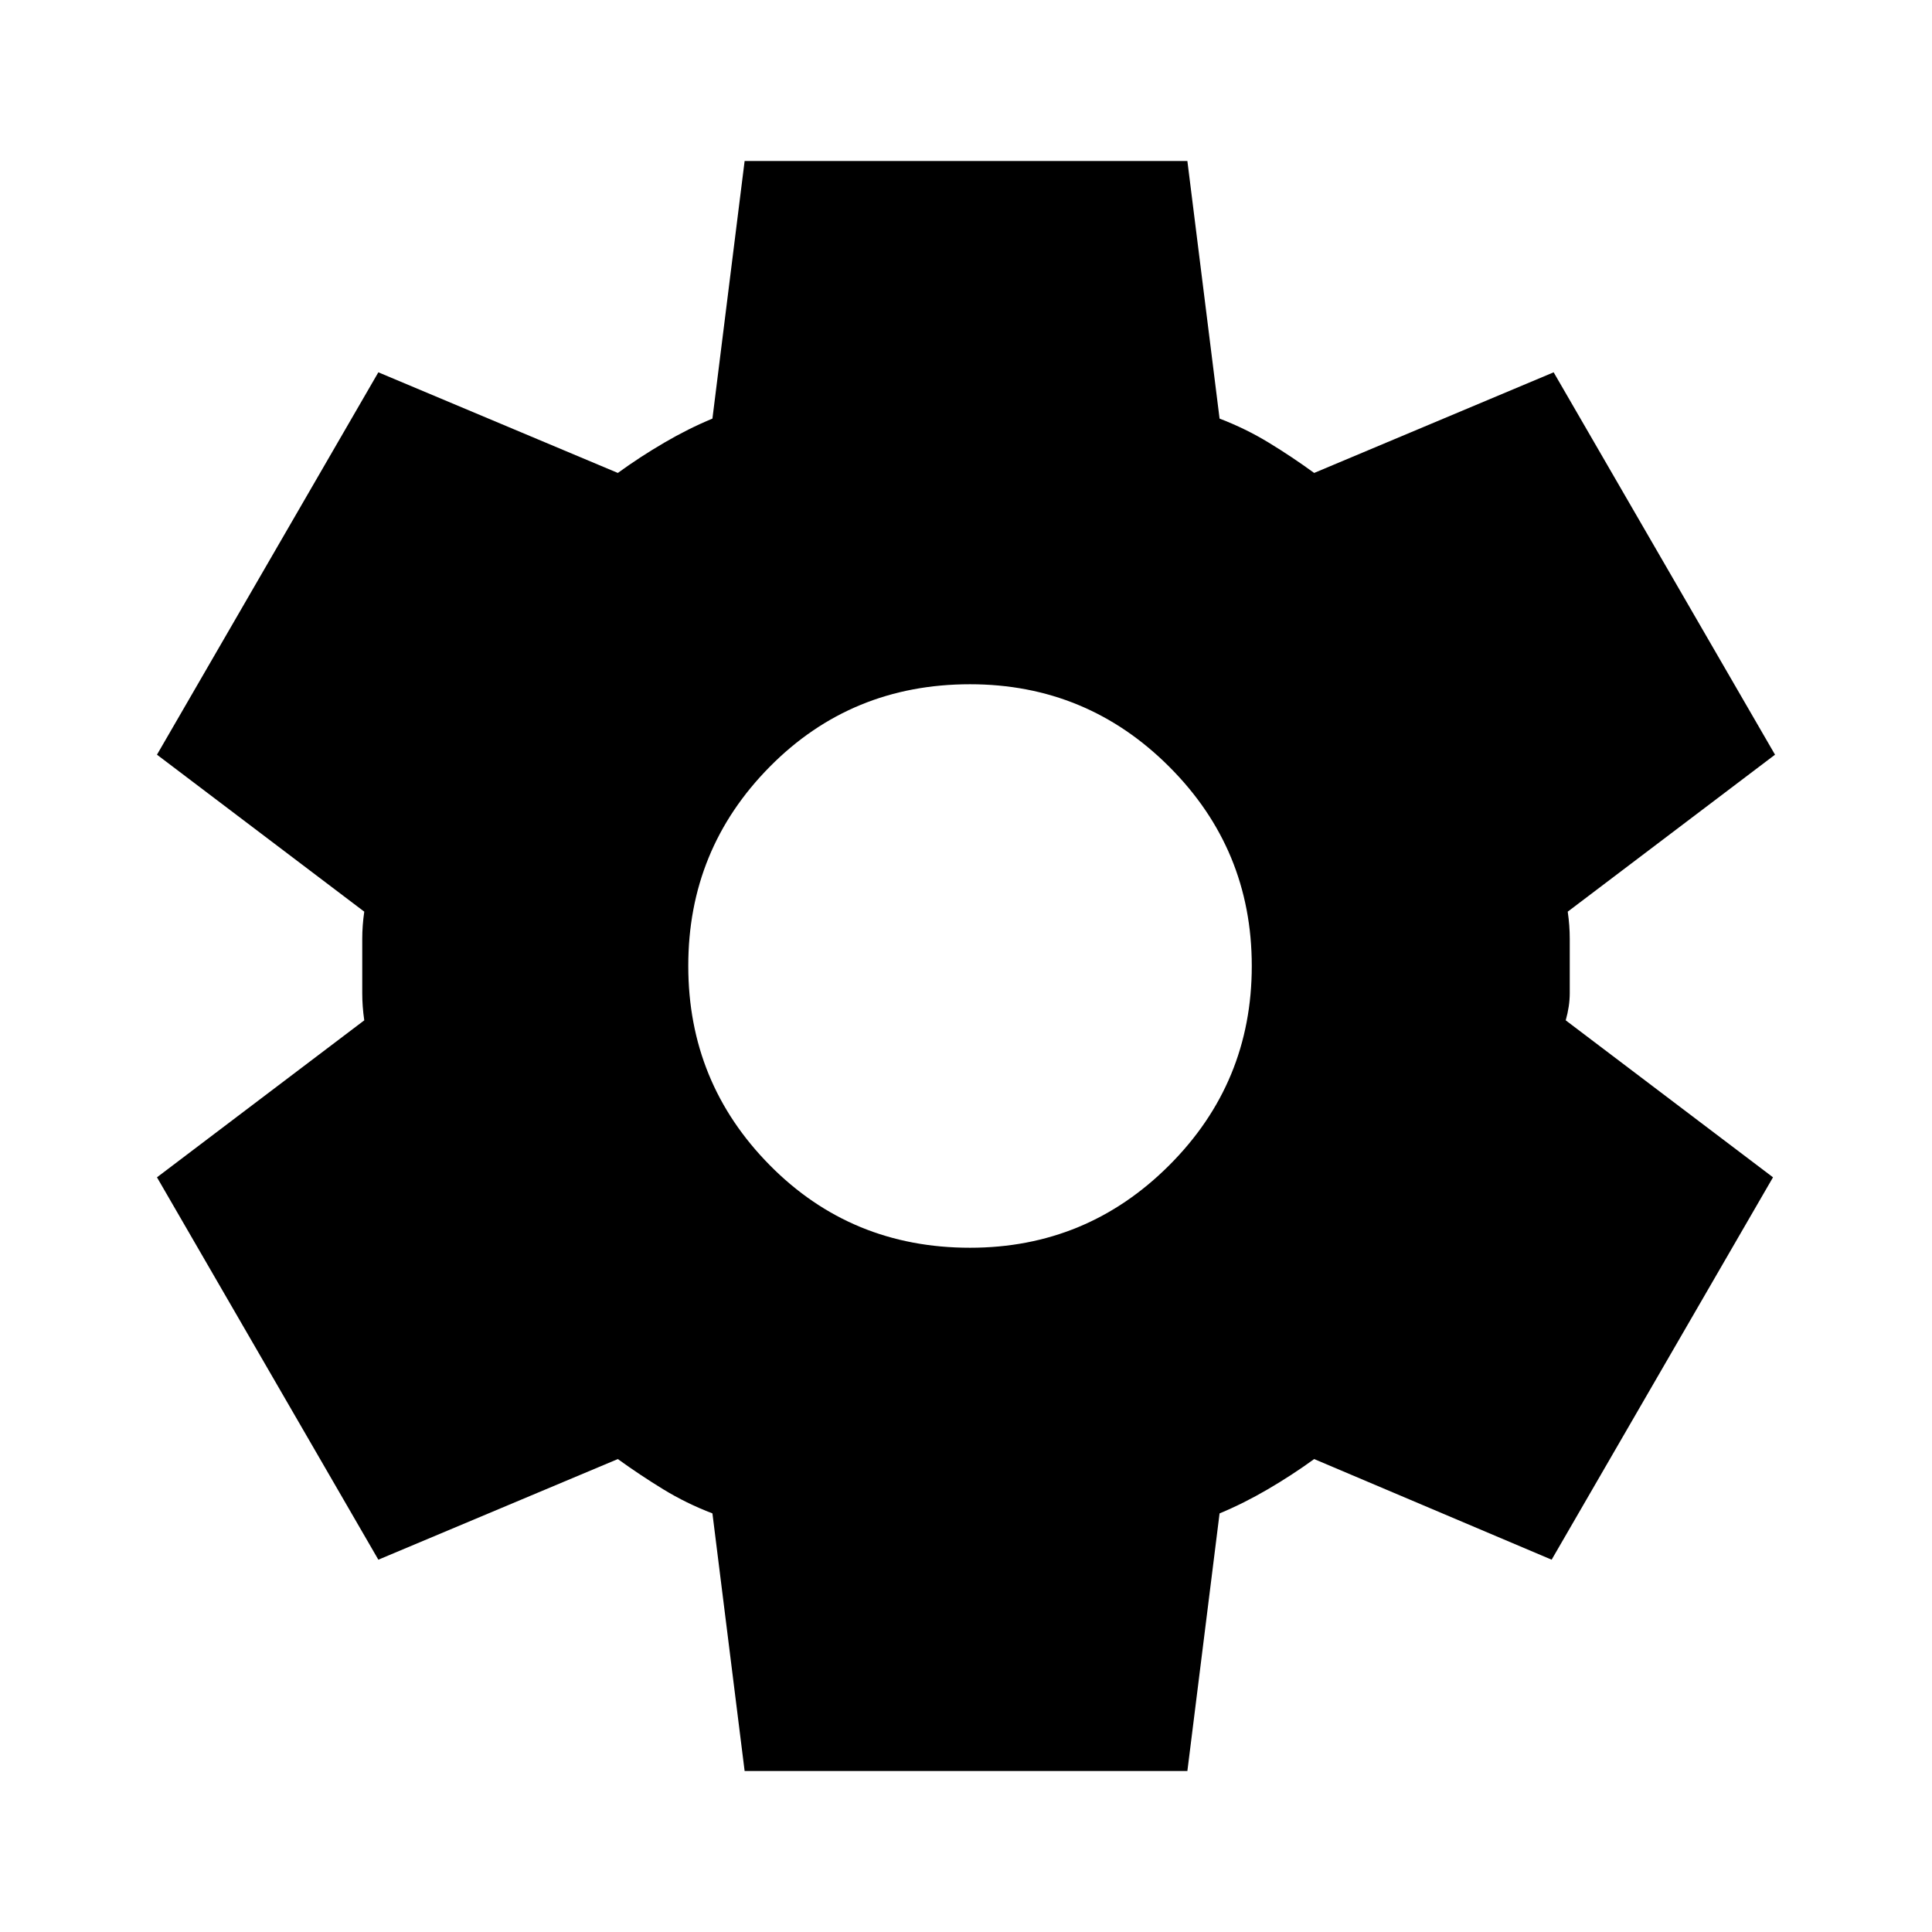
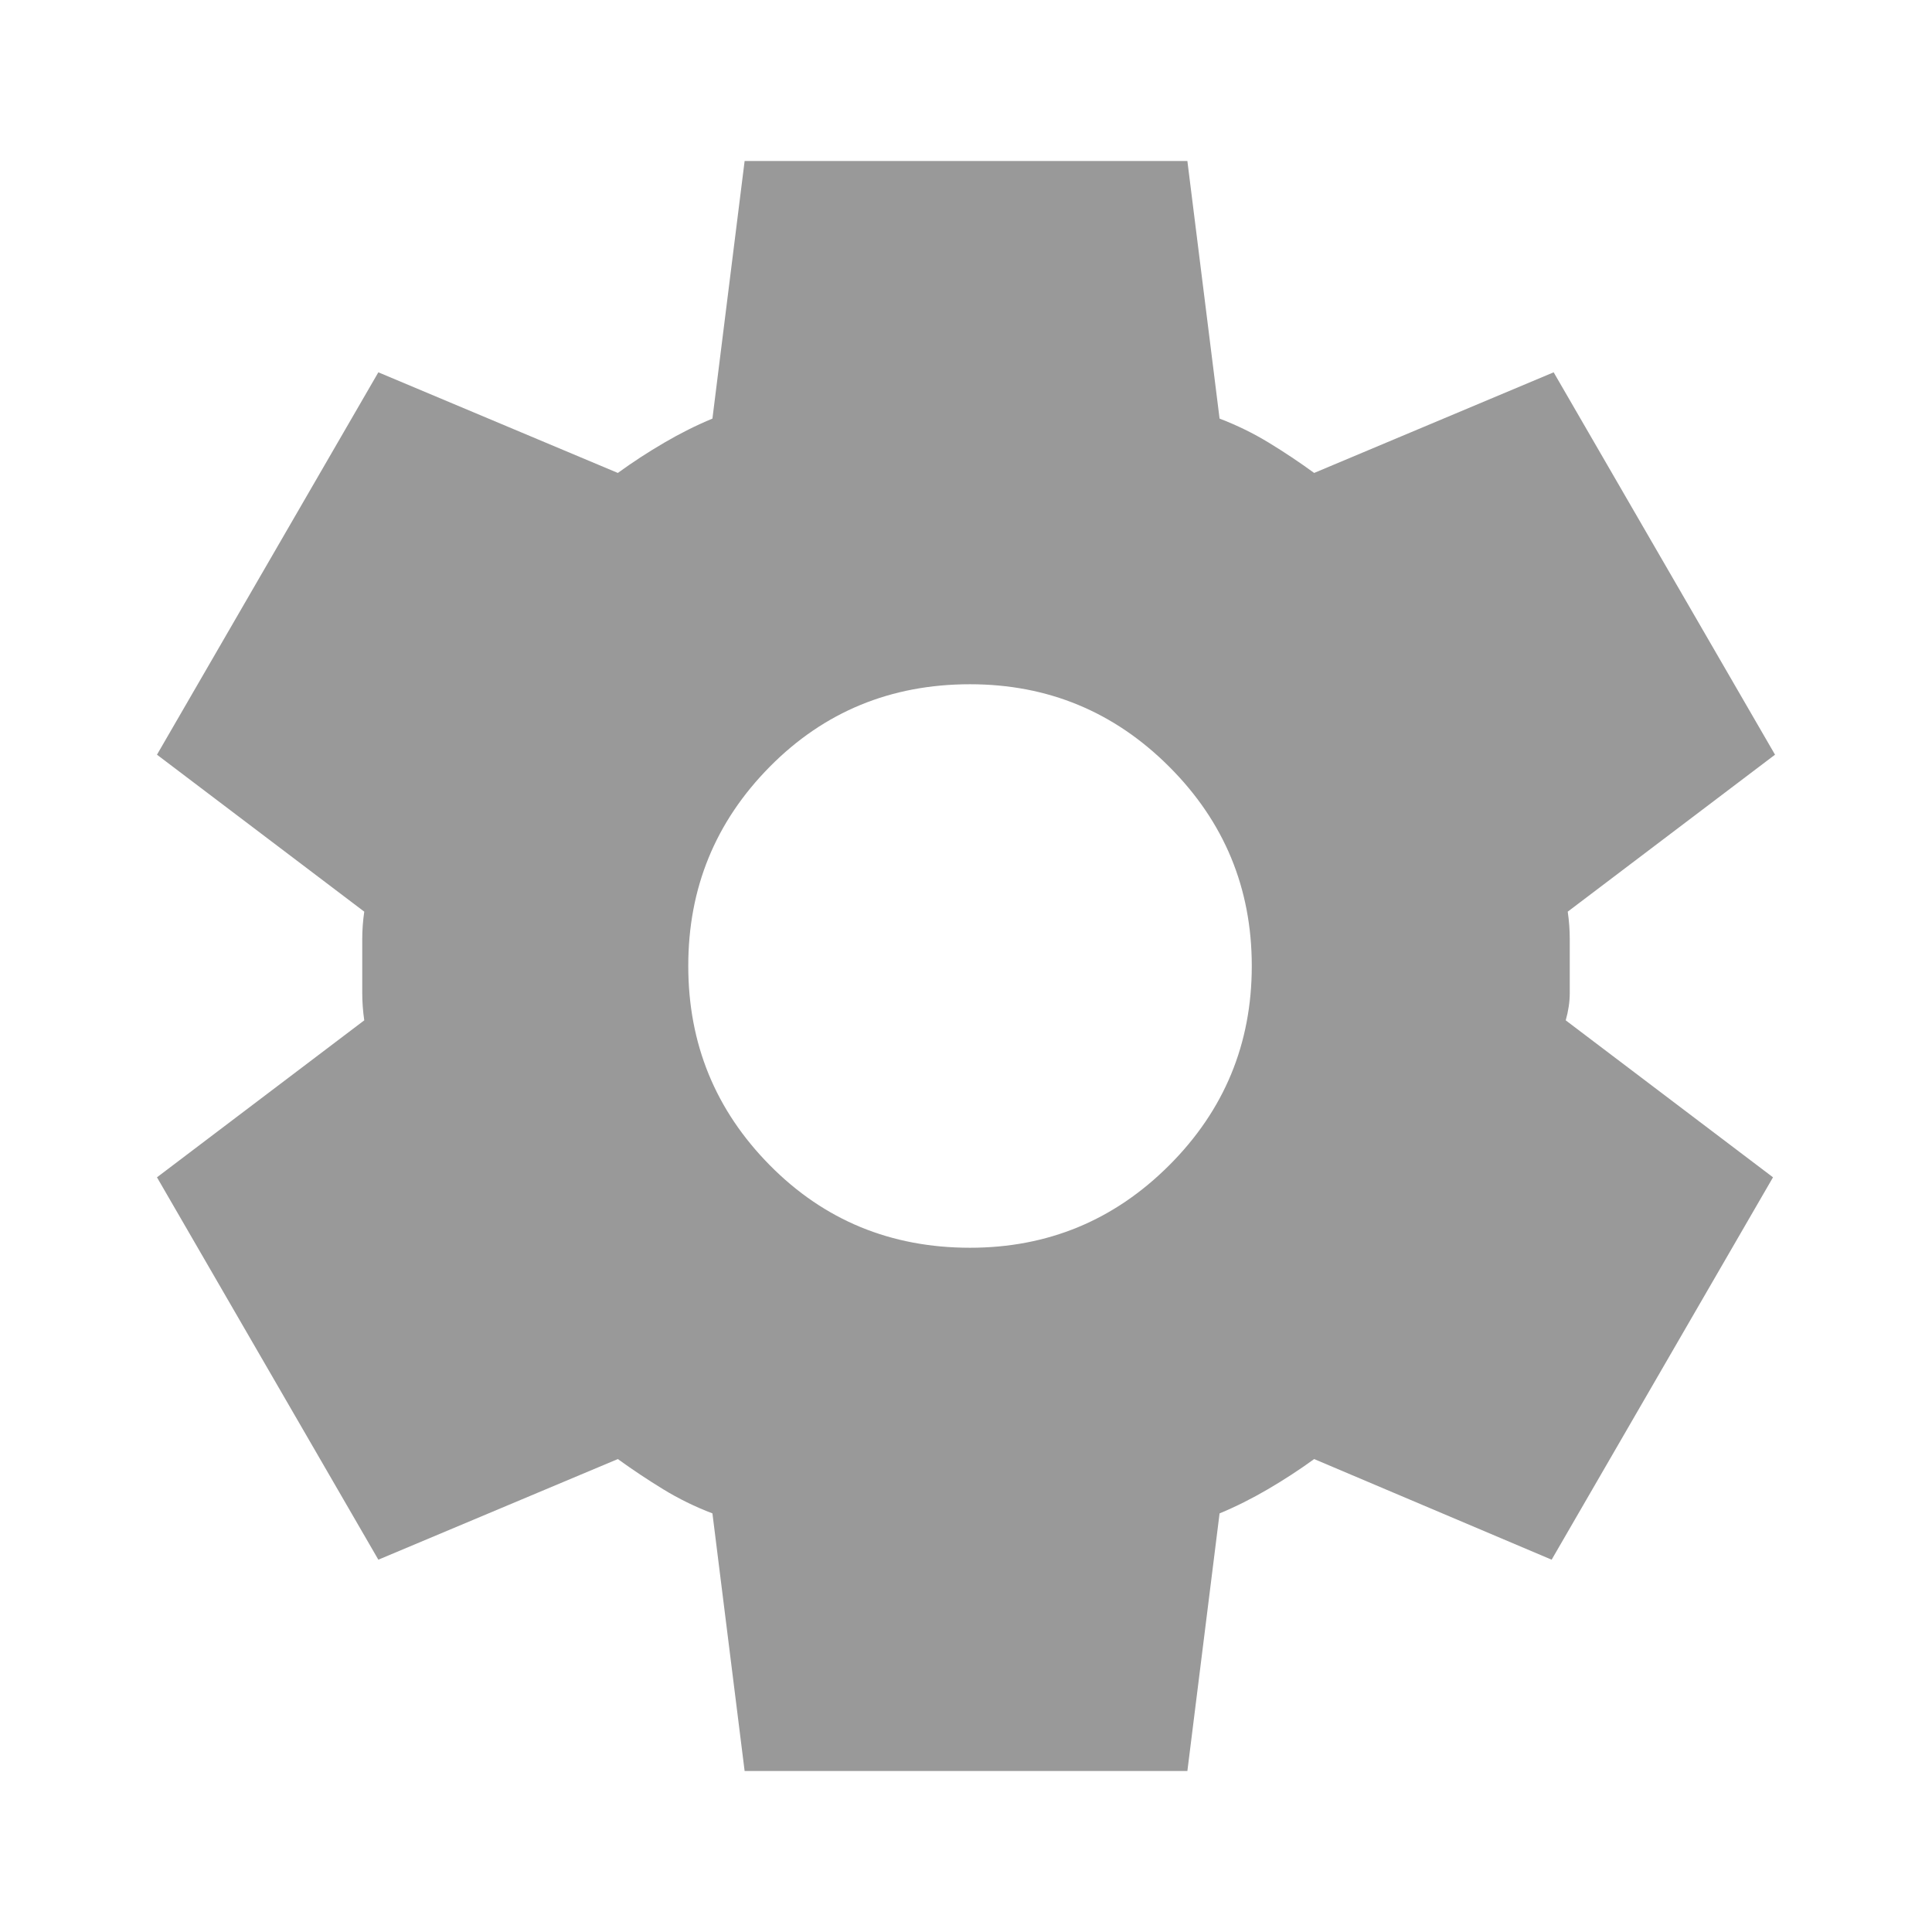
<svg xmlns="http://www.w3.org/2000/svg" width="24" height="24" viewBox="0 0 24 24" fill="none">
-   <path d="M9.25 22L8.85 18.8C8.633 18.717 8.429 18.617 8.238 18.5C8.047 18.383 7.859 18.258 7.675 18.125L4.7 19.375L1.95 14.625L4.525 12.675C4.508 12.558 4.5 12.446 4.5 12.338V11.663C4.5 11.554 4.508 11.442 4.525 11.325L1.95 9.375L4.7 4.625L7.675 5.875C7.858 5.742 8.05 5.617 8.25 5.5C8.45 5.383 8.65 5.283 8.85 5.2L9.25 2H14.75L15.15 5.2C15.367 5.283 15.571 5.383 15.763 5.5C15.955 5.617 16.142 5.742 16.325 5.875L19.3 4.625L22.05 9.375L19.475 11.325C19.492 11.442 19.5 11.554 19.5 11.663V12.337C19.5 12.446 19.483 12.558 19.45 12.675L22.025 14.625L19.275 19.375L16.325 18.125C16.142 18.258 15.95 18.383 15.75 18.5C15.55 18.617 15.35 18.717 15.15 18.8L14.75 22H9.25ZM12.05 15.5C13.017 15.5 13.842 15.158 14.525 14.475C15.208 13.792 15.55 12.967 15.55 12C15.55 11.033 15.208 10.208 14.525 9.525C13.842 8.842 13.017 8.5 12.05 8.5C11.067 8.5 10.237 8.842 9.562 9.525C8.887 10.208 8.549 11.033 8.55 12C8.55 12.967 8.888 13.792 9.563 14.475C10.238 15.158 11.067 15.5 12.05 15.5Z" fill="black" />
+   <path d="M9.25 22L8.85 18.8C8.633 18.717 8.429 18.617 8.238 18.5C8.047 18.383 7.859 18.258 7.675 18.125L4.7 19.375L1.95 14.625L4.525 12.675C4.508 12.558 4.5 12.446 4.5 12.338V11.663C4.5 11.554 4.508 11.442 4.525 11.325L1.95 9.375L4.7 4.625L7.675 5.875C7.858 5.742 8.05 5.617 8.25 5.5C8.45 5.383 8.65 5.283 8.85 5.2L9.25 2H14.75L15.15 5.2C15.367 5.283 15.571 5.383 15.763 5.5C15.955 5.617 16.142 5.742 16.325 5.875L19.3 4.625L22.05 9.375L19.475 11.325C19.492 11.442 19.5 11.554 19.5 11.663V12.337C19.5 12.446 19.483 12.558 19.45 12.675L22.025 14.625L19.275 19.375L16.325 18.125C16.142 18.258 15.95 18.383 15.75 18.5C15.55 18.617 15.35 18.717 15.15 18.8L14.75 22H9.25ZM12.05 15.5C13.017 15.5 13.842 15.158 14.525 14.475C15.208 13.792 15.55 12.967 15.55 12C15.55 11.033 15.208 10.208 14.525 9.525C13.842 8.842 13.017 8.5 12.05 8.5C11.067 8.5 10.237 8.842 9.562 9.525C8.887 10.208 8.549 11.033 8.55 12C8.55 12.967 8.888 13.792 9.563 14.475C10.238 15.158 11.067 15.5 12.05 15.5Z" fill="#999" />
</svg>
